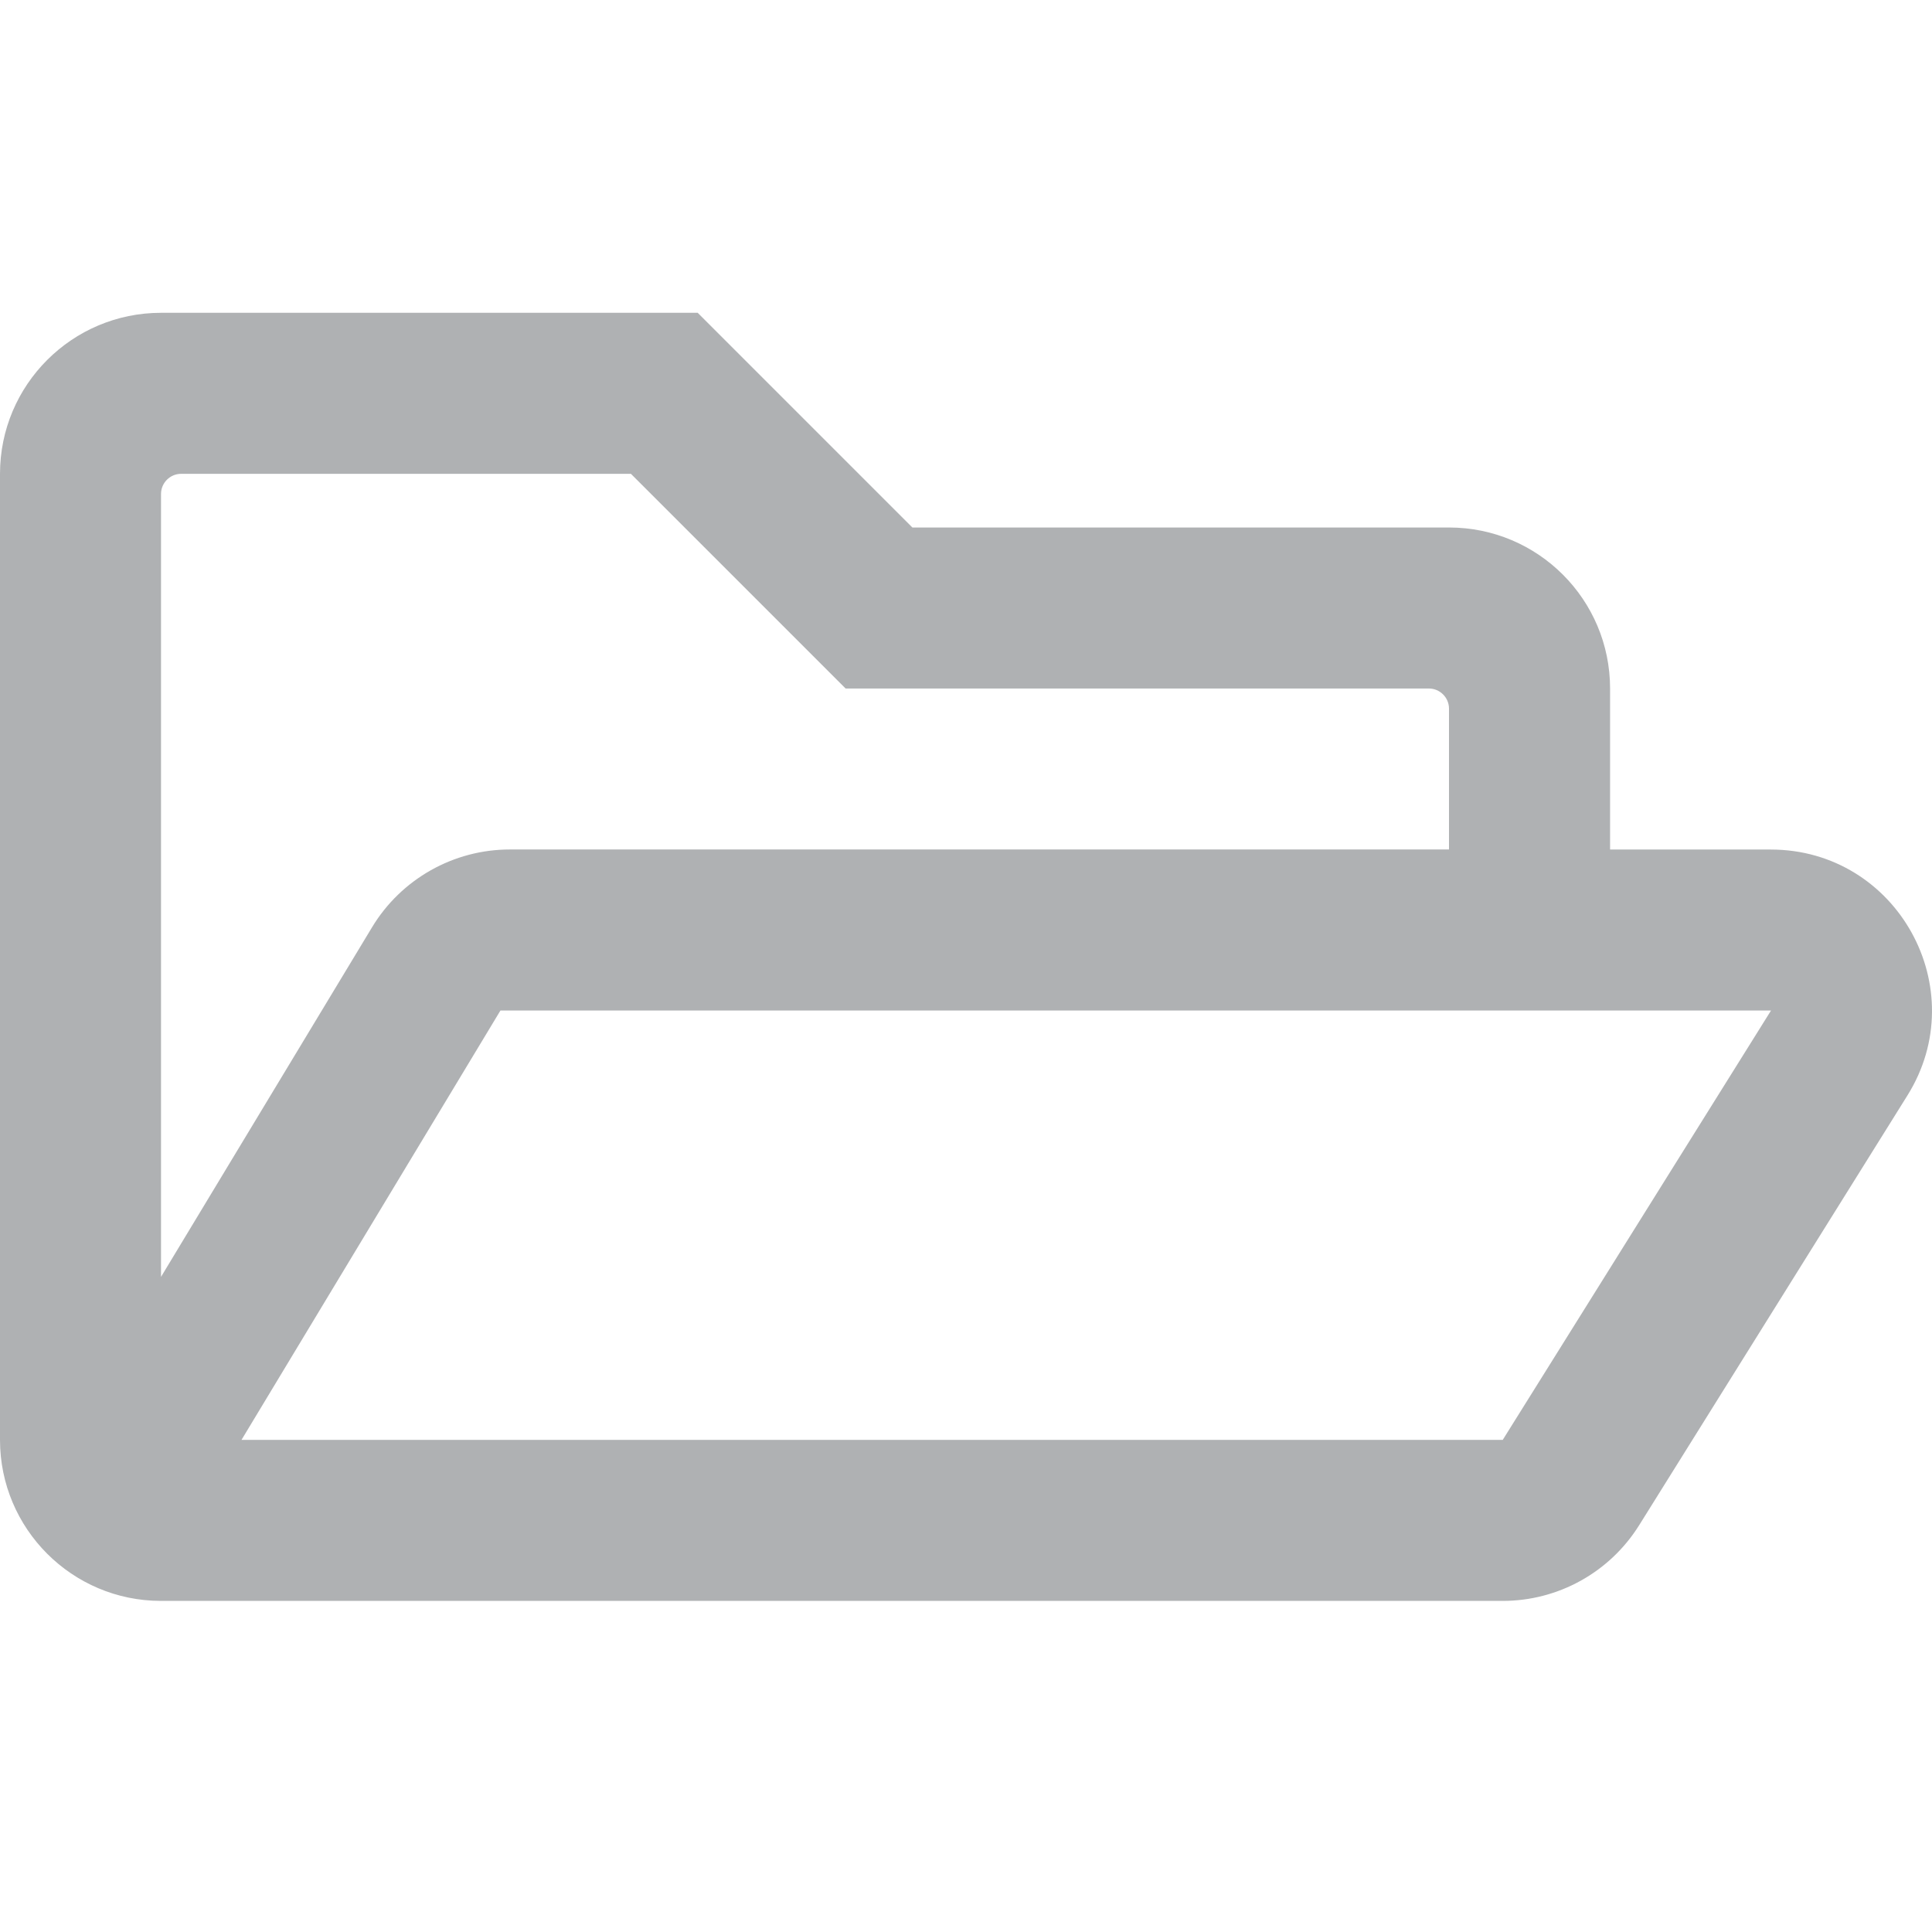
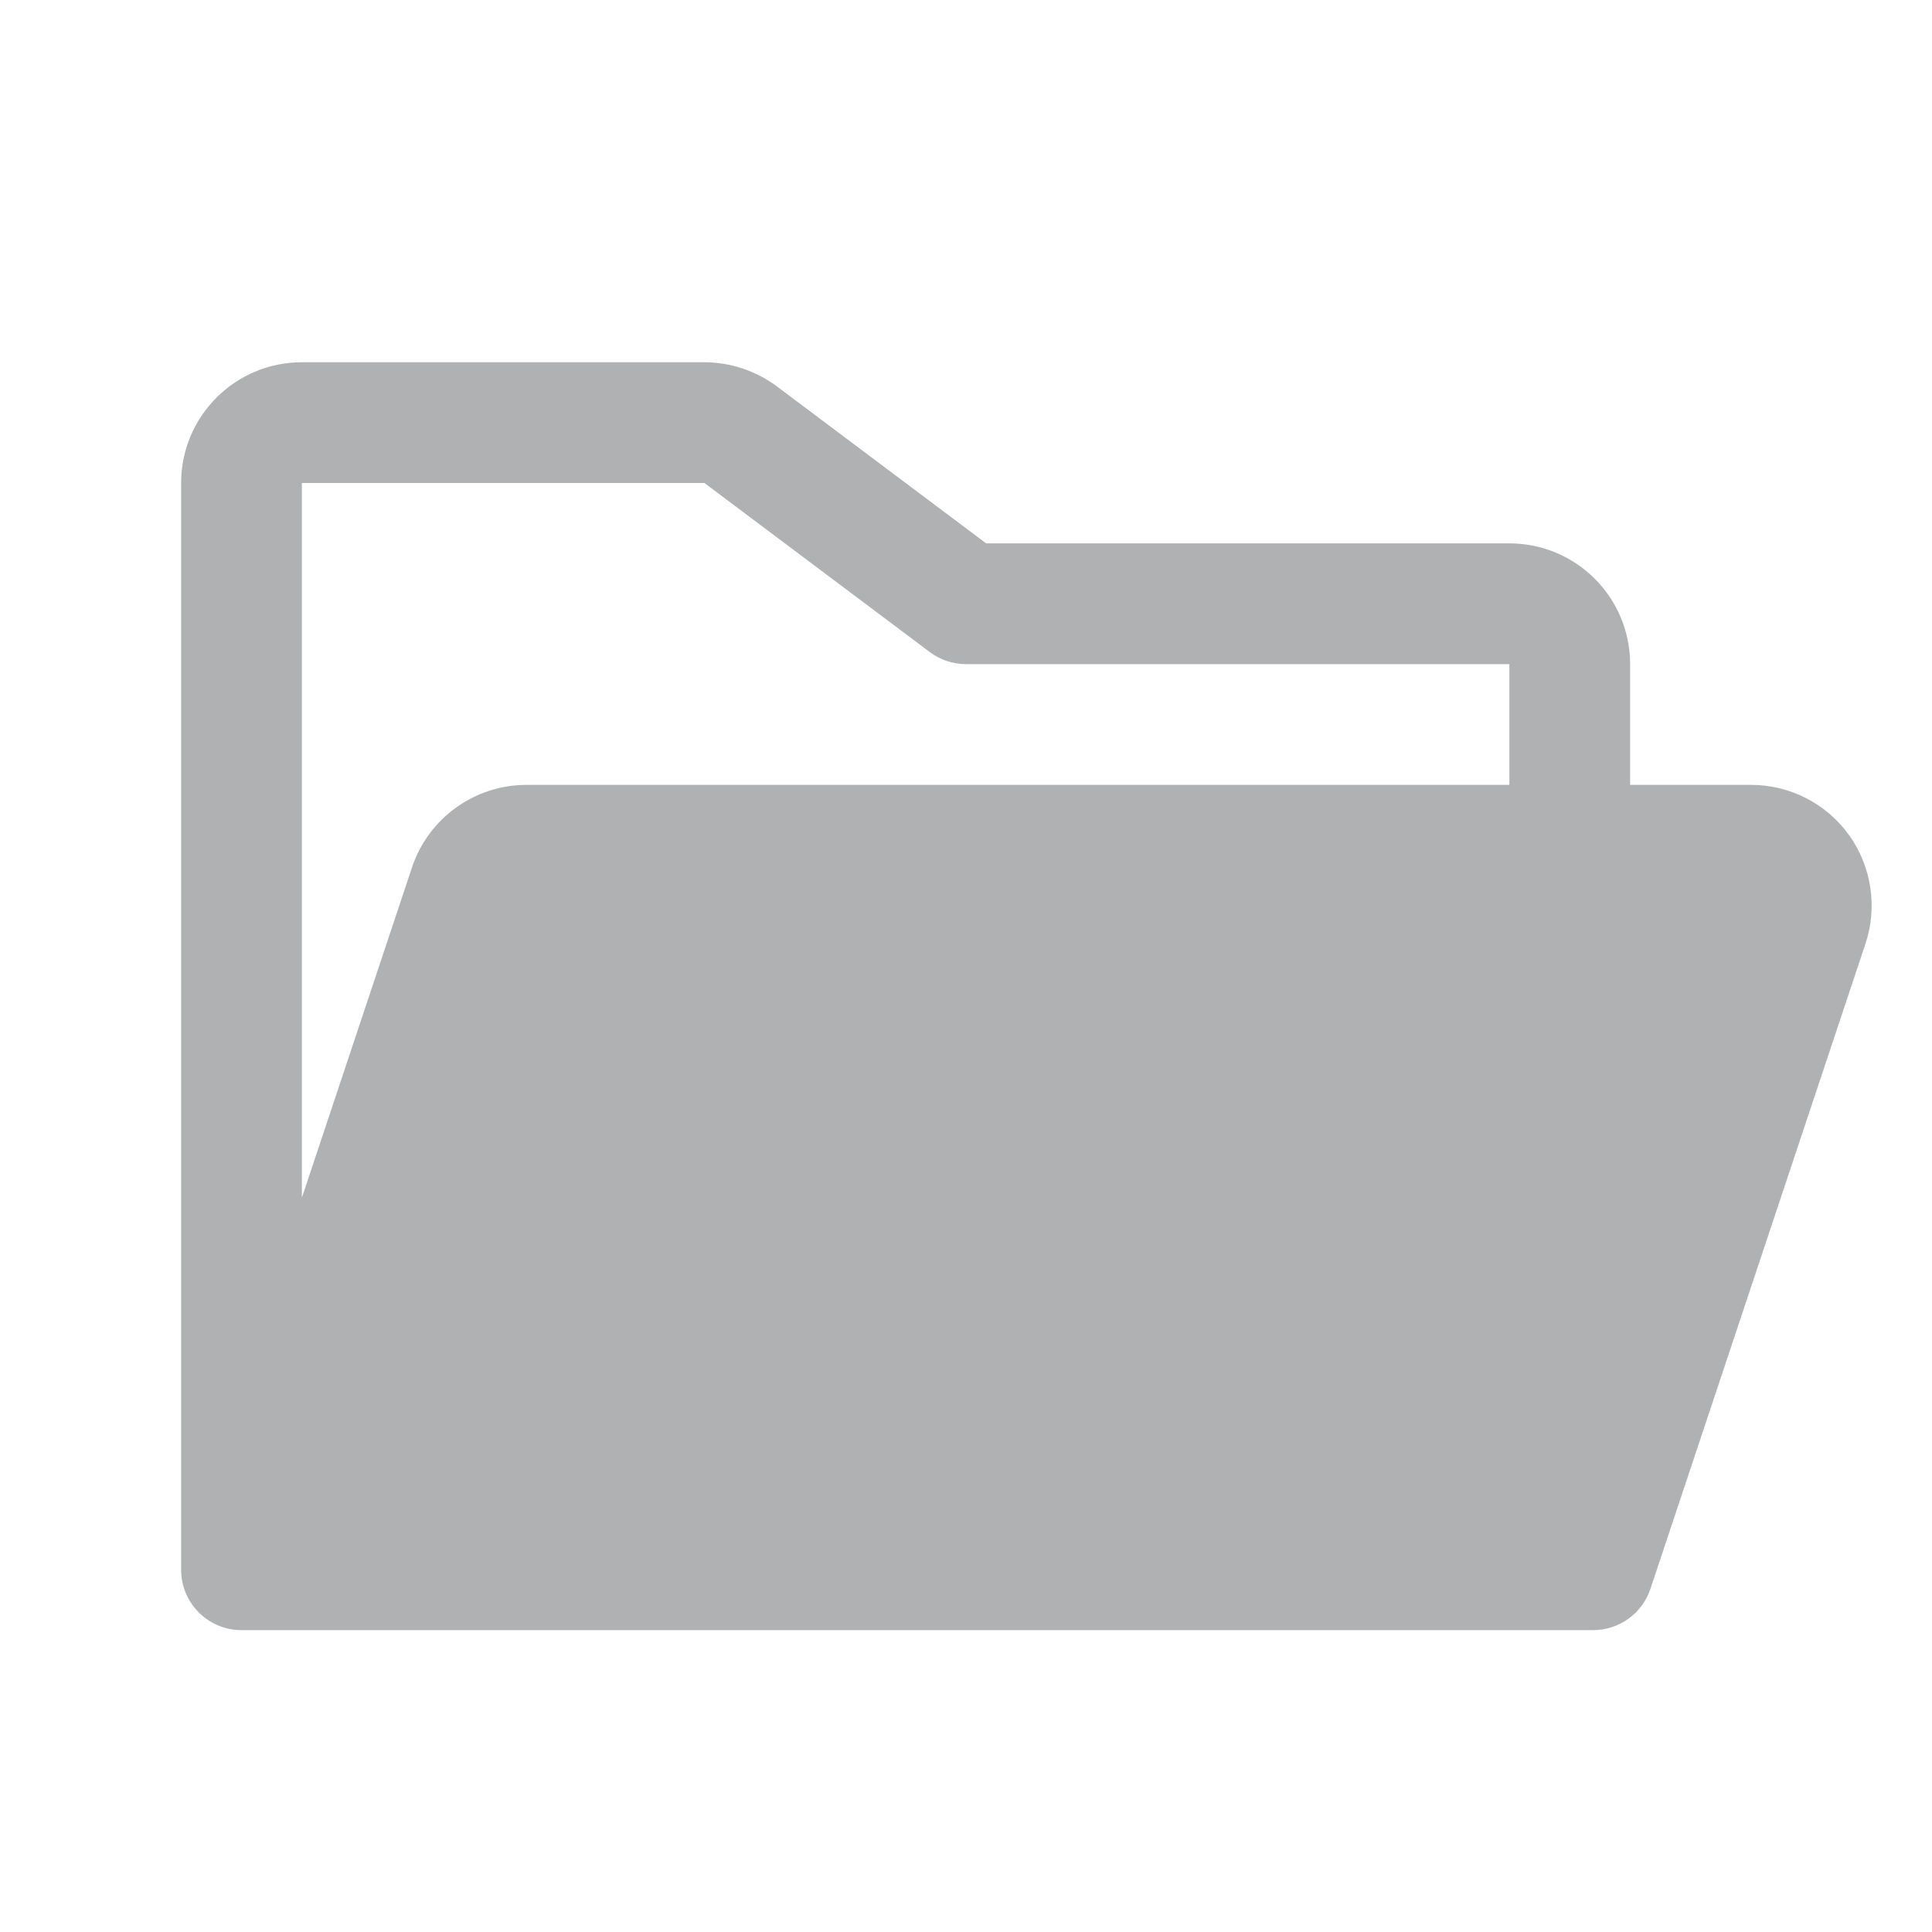
- <svg xmlns="http://www.w3.org/2000/svg" viewBox="0 0 32 32" version="1.1" id="svg900" width="32" height="32">
-   <defs id="defs904" />
-   <path d="m 29.329,14.071 h -2.661 v -2.667 c 0,-1.472 -1.194,-2.667 -2.667,-2.667 H 15.112 L 11.556,5.181 H 2.667 C 1.194,5.181 0,6.376 0,7.848 V 23.849 c 0,1.472 1.194,2.667 2.667,2.667 H 24.89 c 0.917,0 1.772,-0.472 2.261,-1.256 l 4.439,-7.111 c 1.111,-1.772 -0.167,-4.078 -2.261,-4.078 z M 2.667,8.181 c 0,-0.183 0.15,-0.333 0.333,-0.333 h 7.45 l 3.556,3.556 h 9.661 c 0.183,0 0.333,0.15 0.333,0.333 v 2.333 H 8.445 c -0.933,0 -1.8,0.489 -2.283,1.289 L 2.667,21.149 Z M 24.89,23.849 H 4 L 8.289,16.737 H 29.334 Z" id="path898" style="fill:#afb1b3;fill-opacity:1;stroke-width:1" />
+ <svg xmlns="http://www.w3.org/2000/svg" width="32" height="32" fill="#afb1b3" viewBox="0 0 256 256">
+   <path d="M245,110.64A16,16,0,0,0,232,104H216V88a16,16,0,0,0-16-16H130.67L102.94,51.2a16.14,16.14,0,0,0-9.6-3.2H40A16,16,0,0,0,24,64V208h0a8,8,0,0,0,8,8H211.1a8,8,0,0,0,7.59-5.47l28.49-85.47A16.05,16.05,0,0,0,245,110.64ZM93.34,64,123.2,86.4A8,8,0,0,0,128,88h72v16H69.77a16,16,0,0,0-15.18,10.94L40,158.7V64Z" />
</svg>
